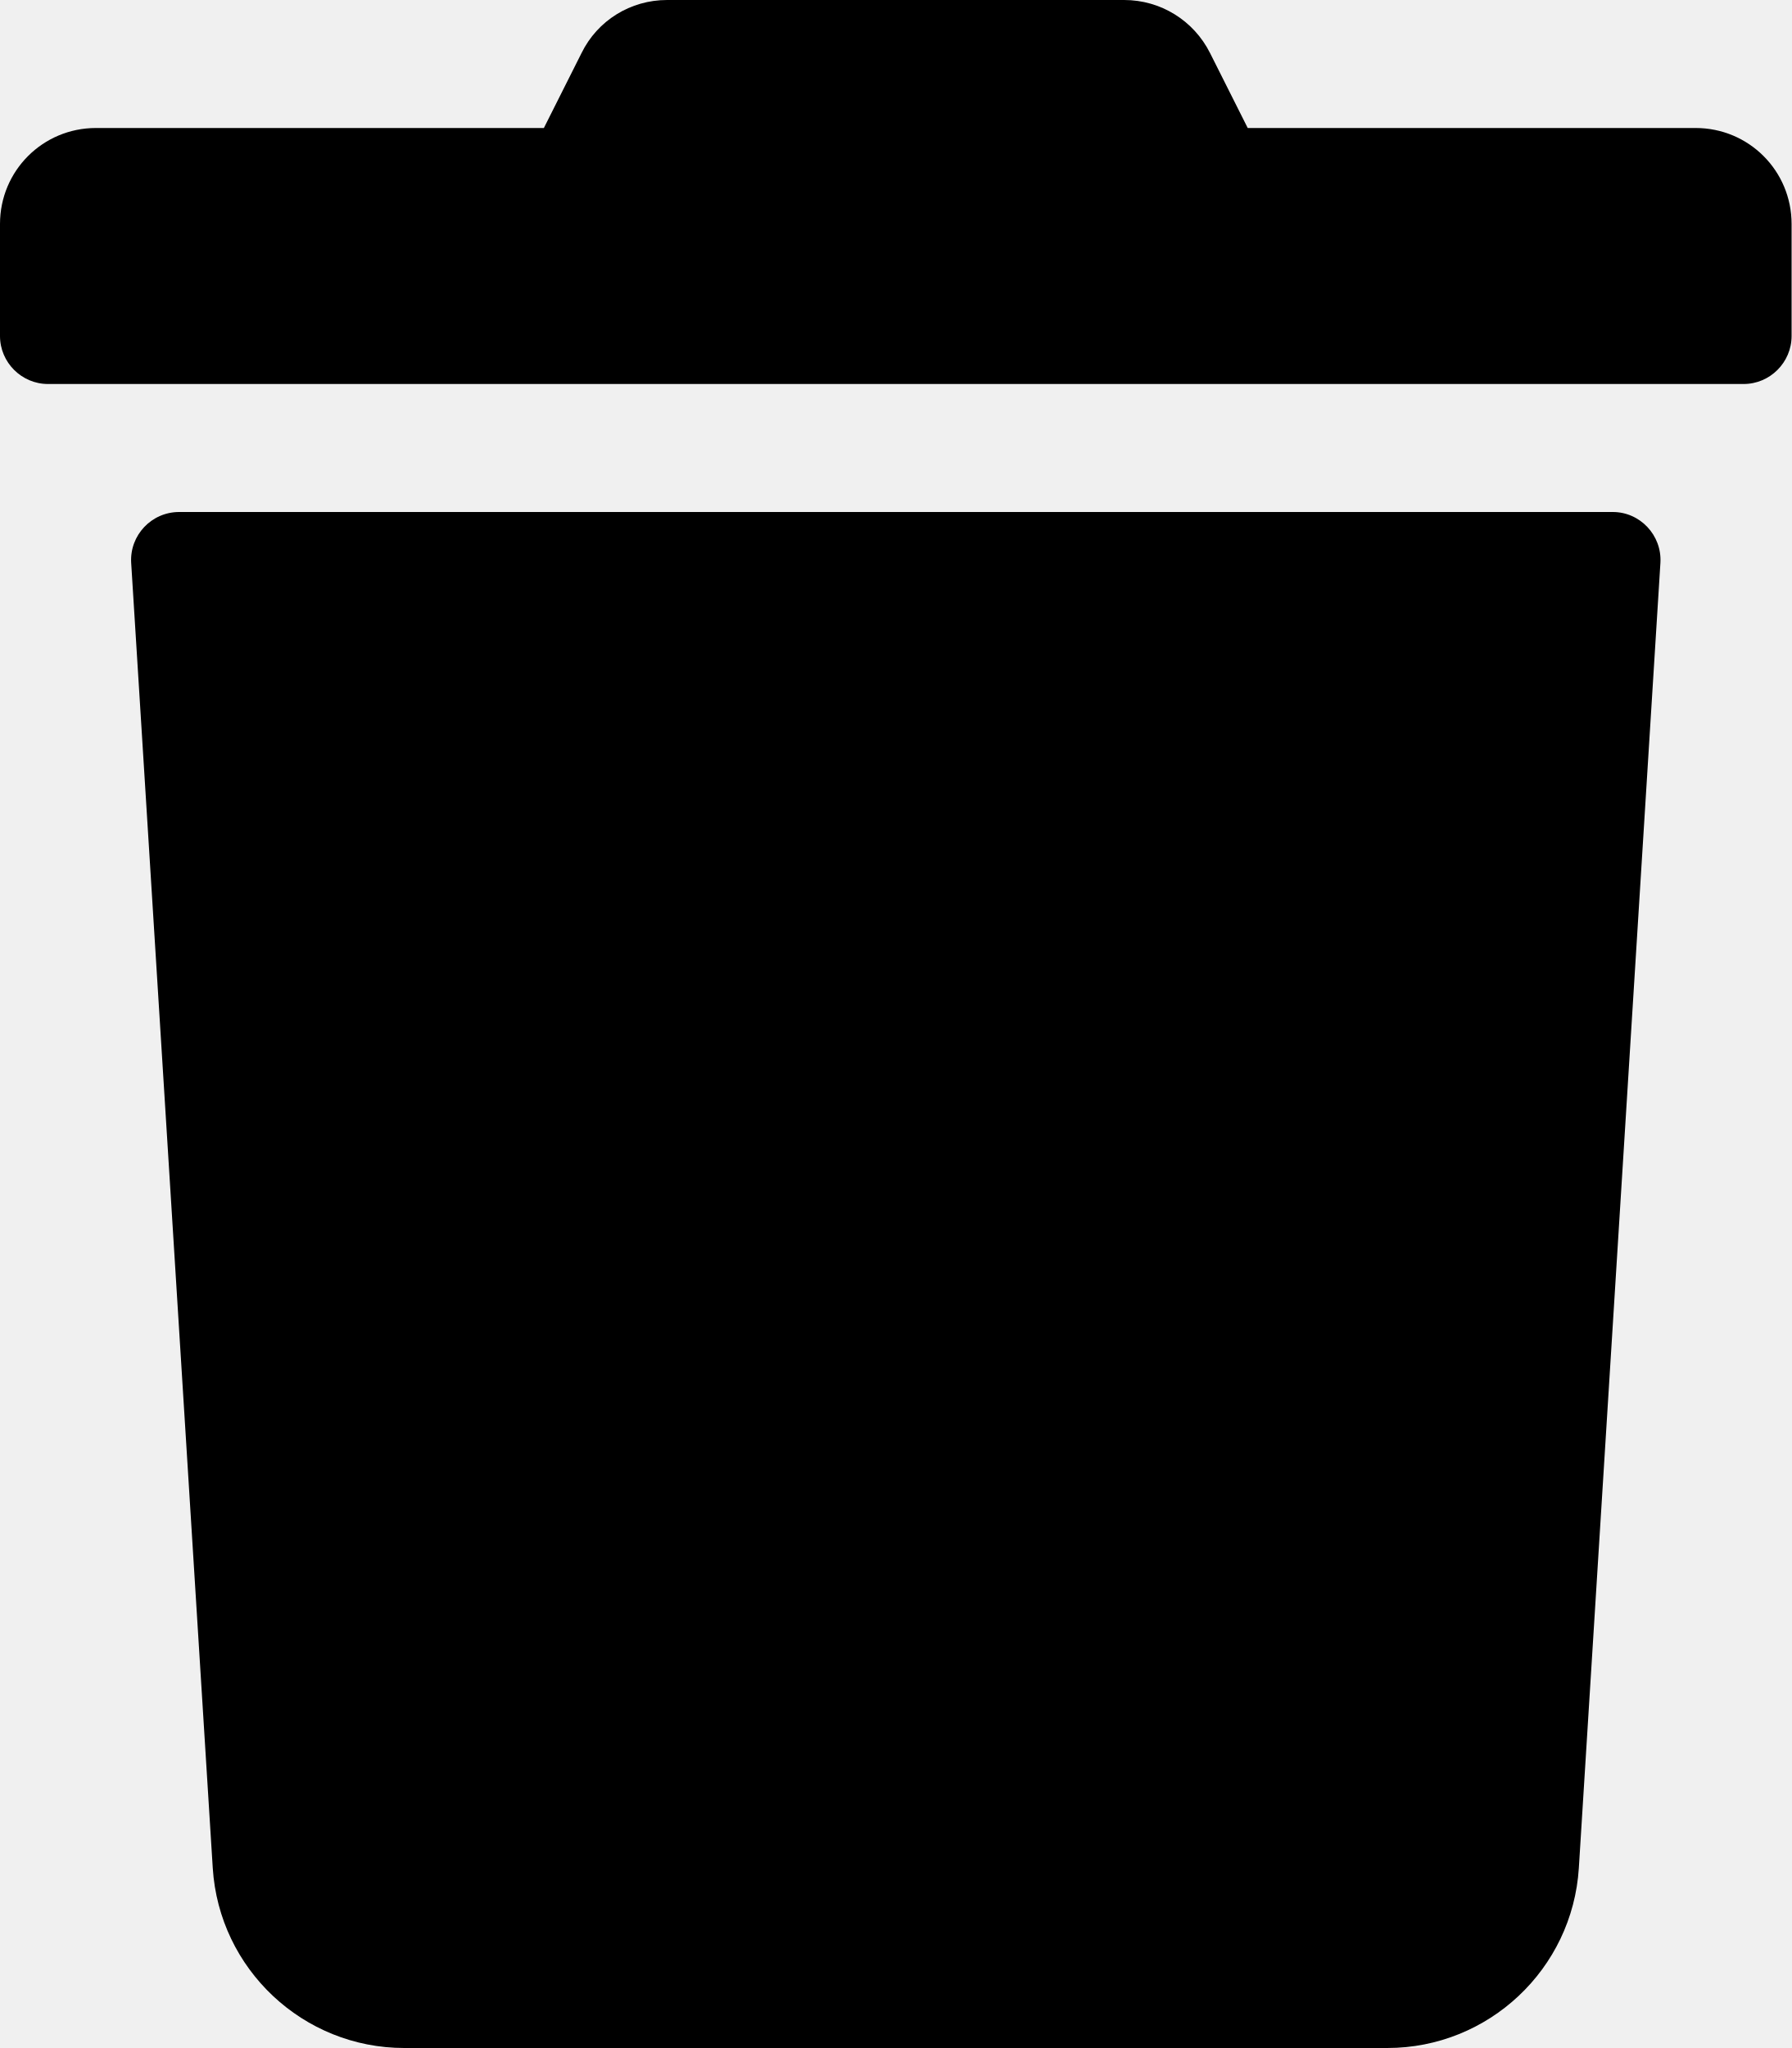
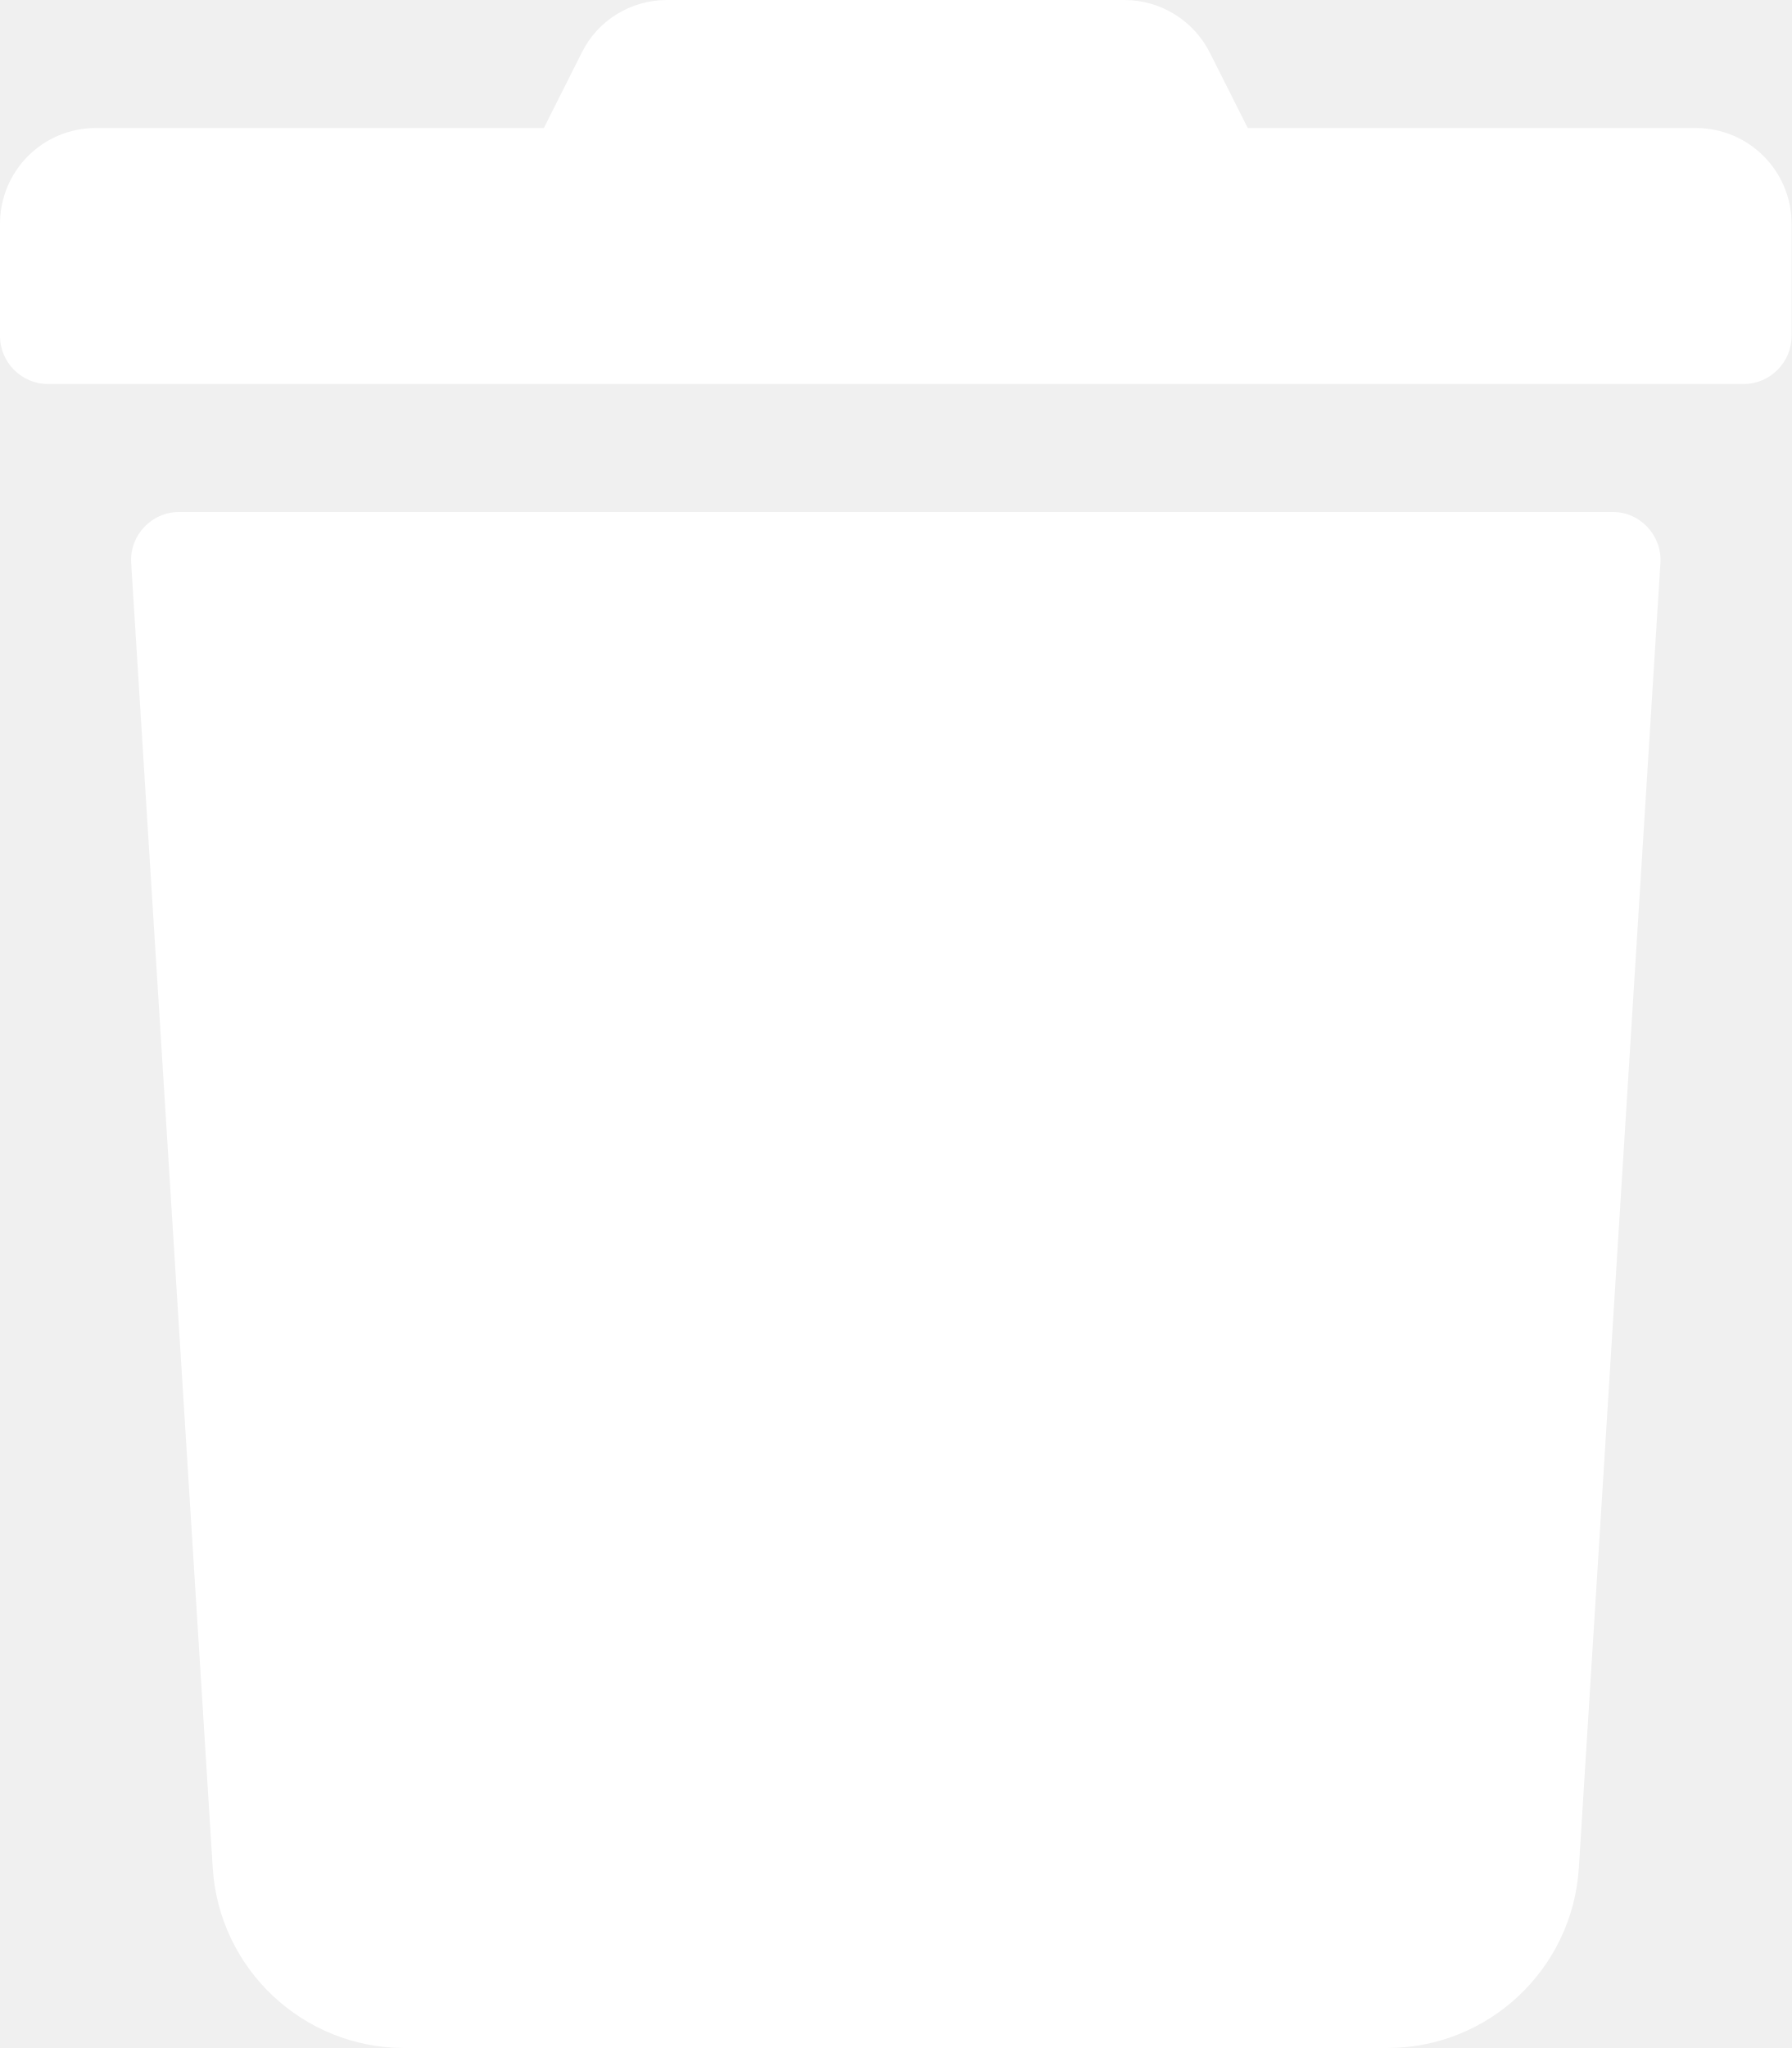
<svg xmlns="http://www.w3.org/2000/svg" aria-hidden="true" data-prefix="fas" data-icon="trash" class="svg-inline--fa fa-trash fa-w-14" role="img" viewBox="0 0 448 512">
-   <path fill="currentColor" d="M0 84V56c0-13.3 10.7-24 24-24h112l9.4-18.7c4-8.2 12.3-13.3 21.4-13.3h114.3c9.1 0 17.4 5.1 21.5 13.3L312 32h112c13.3 0 24 10.7 24 24v28c0 6.6-5.4 12-12 12H12C5.4 96 0 90.6 0 84zm415.2 56.7L394.8 467c-1.6 25.3-22.6 45-47.9 45H101.1c-25.3 0-46.3-19.7-47.9-45L32.8 140.7c-.4-6.9 5.1-12.7 12-12.7h358.5c6.8 0 12.3 5.8 11.9 12.7z" />
+   <path fill="#ffffff" d="M0 84V56c0-13.3 10.7-24 24-24h112l9.4-18.7c4-8.2 12.3-13.3 21.4-13.3h114.3c9.1 0 17.4 5.1 21.5 13.3L312 32h112c13.3 0 24 10.7 24 24v28c0 6.6-5.4 12-12 12H12C5.4 96 0 90.6 0 84zm415.2 56.7L394.8 467c-1.6 25.3-22.6 45-47.9 45H101.1c-25.3 0-46.3-19.7-47.9-45L32.8 140.7c-.4-6.9 5.1-12.7 12-12.7h358.5c6.8 0 12.3 5.8 11.9 12.7z" />
</svg>
